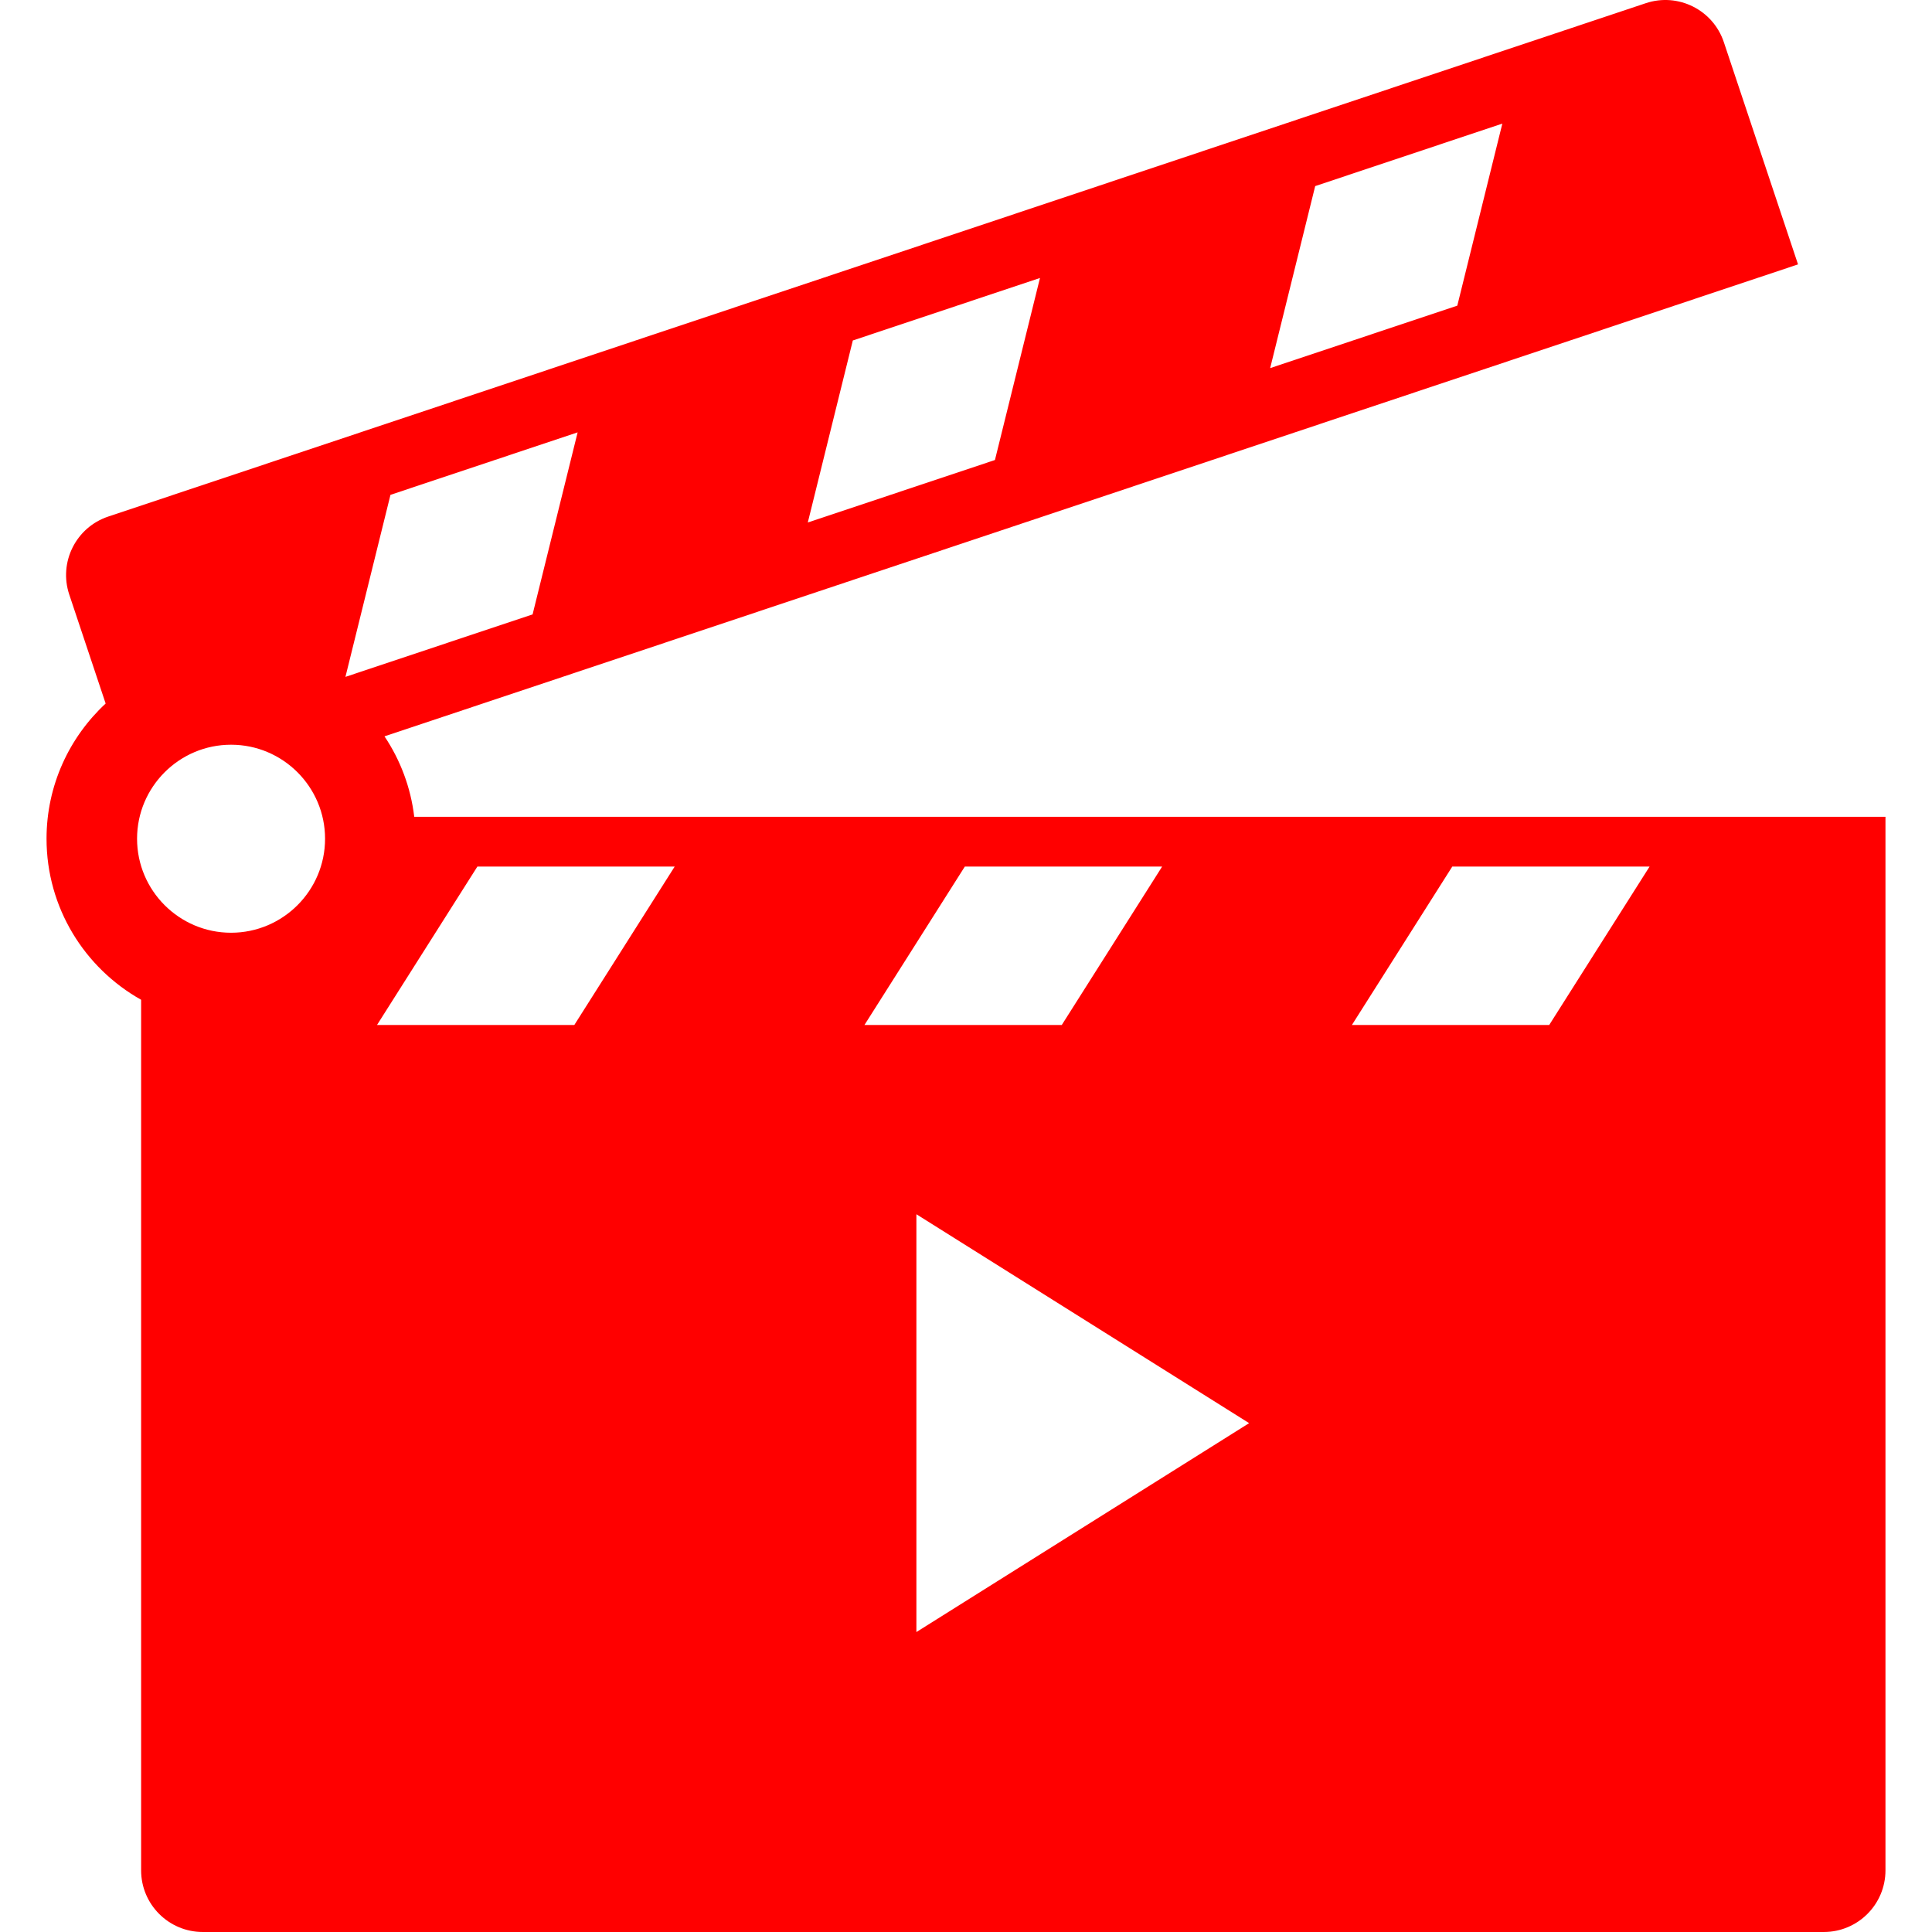
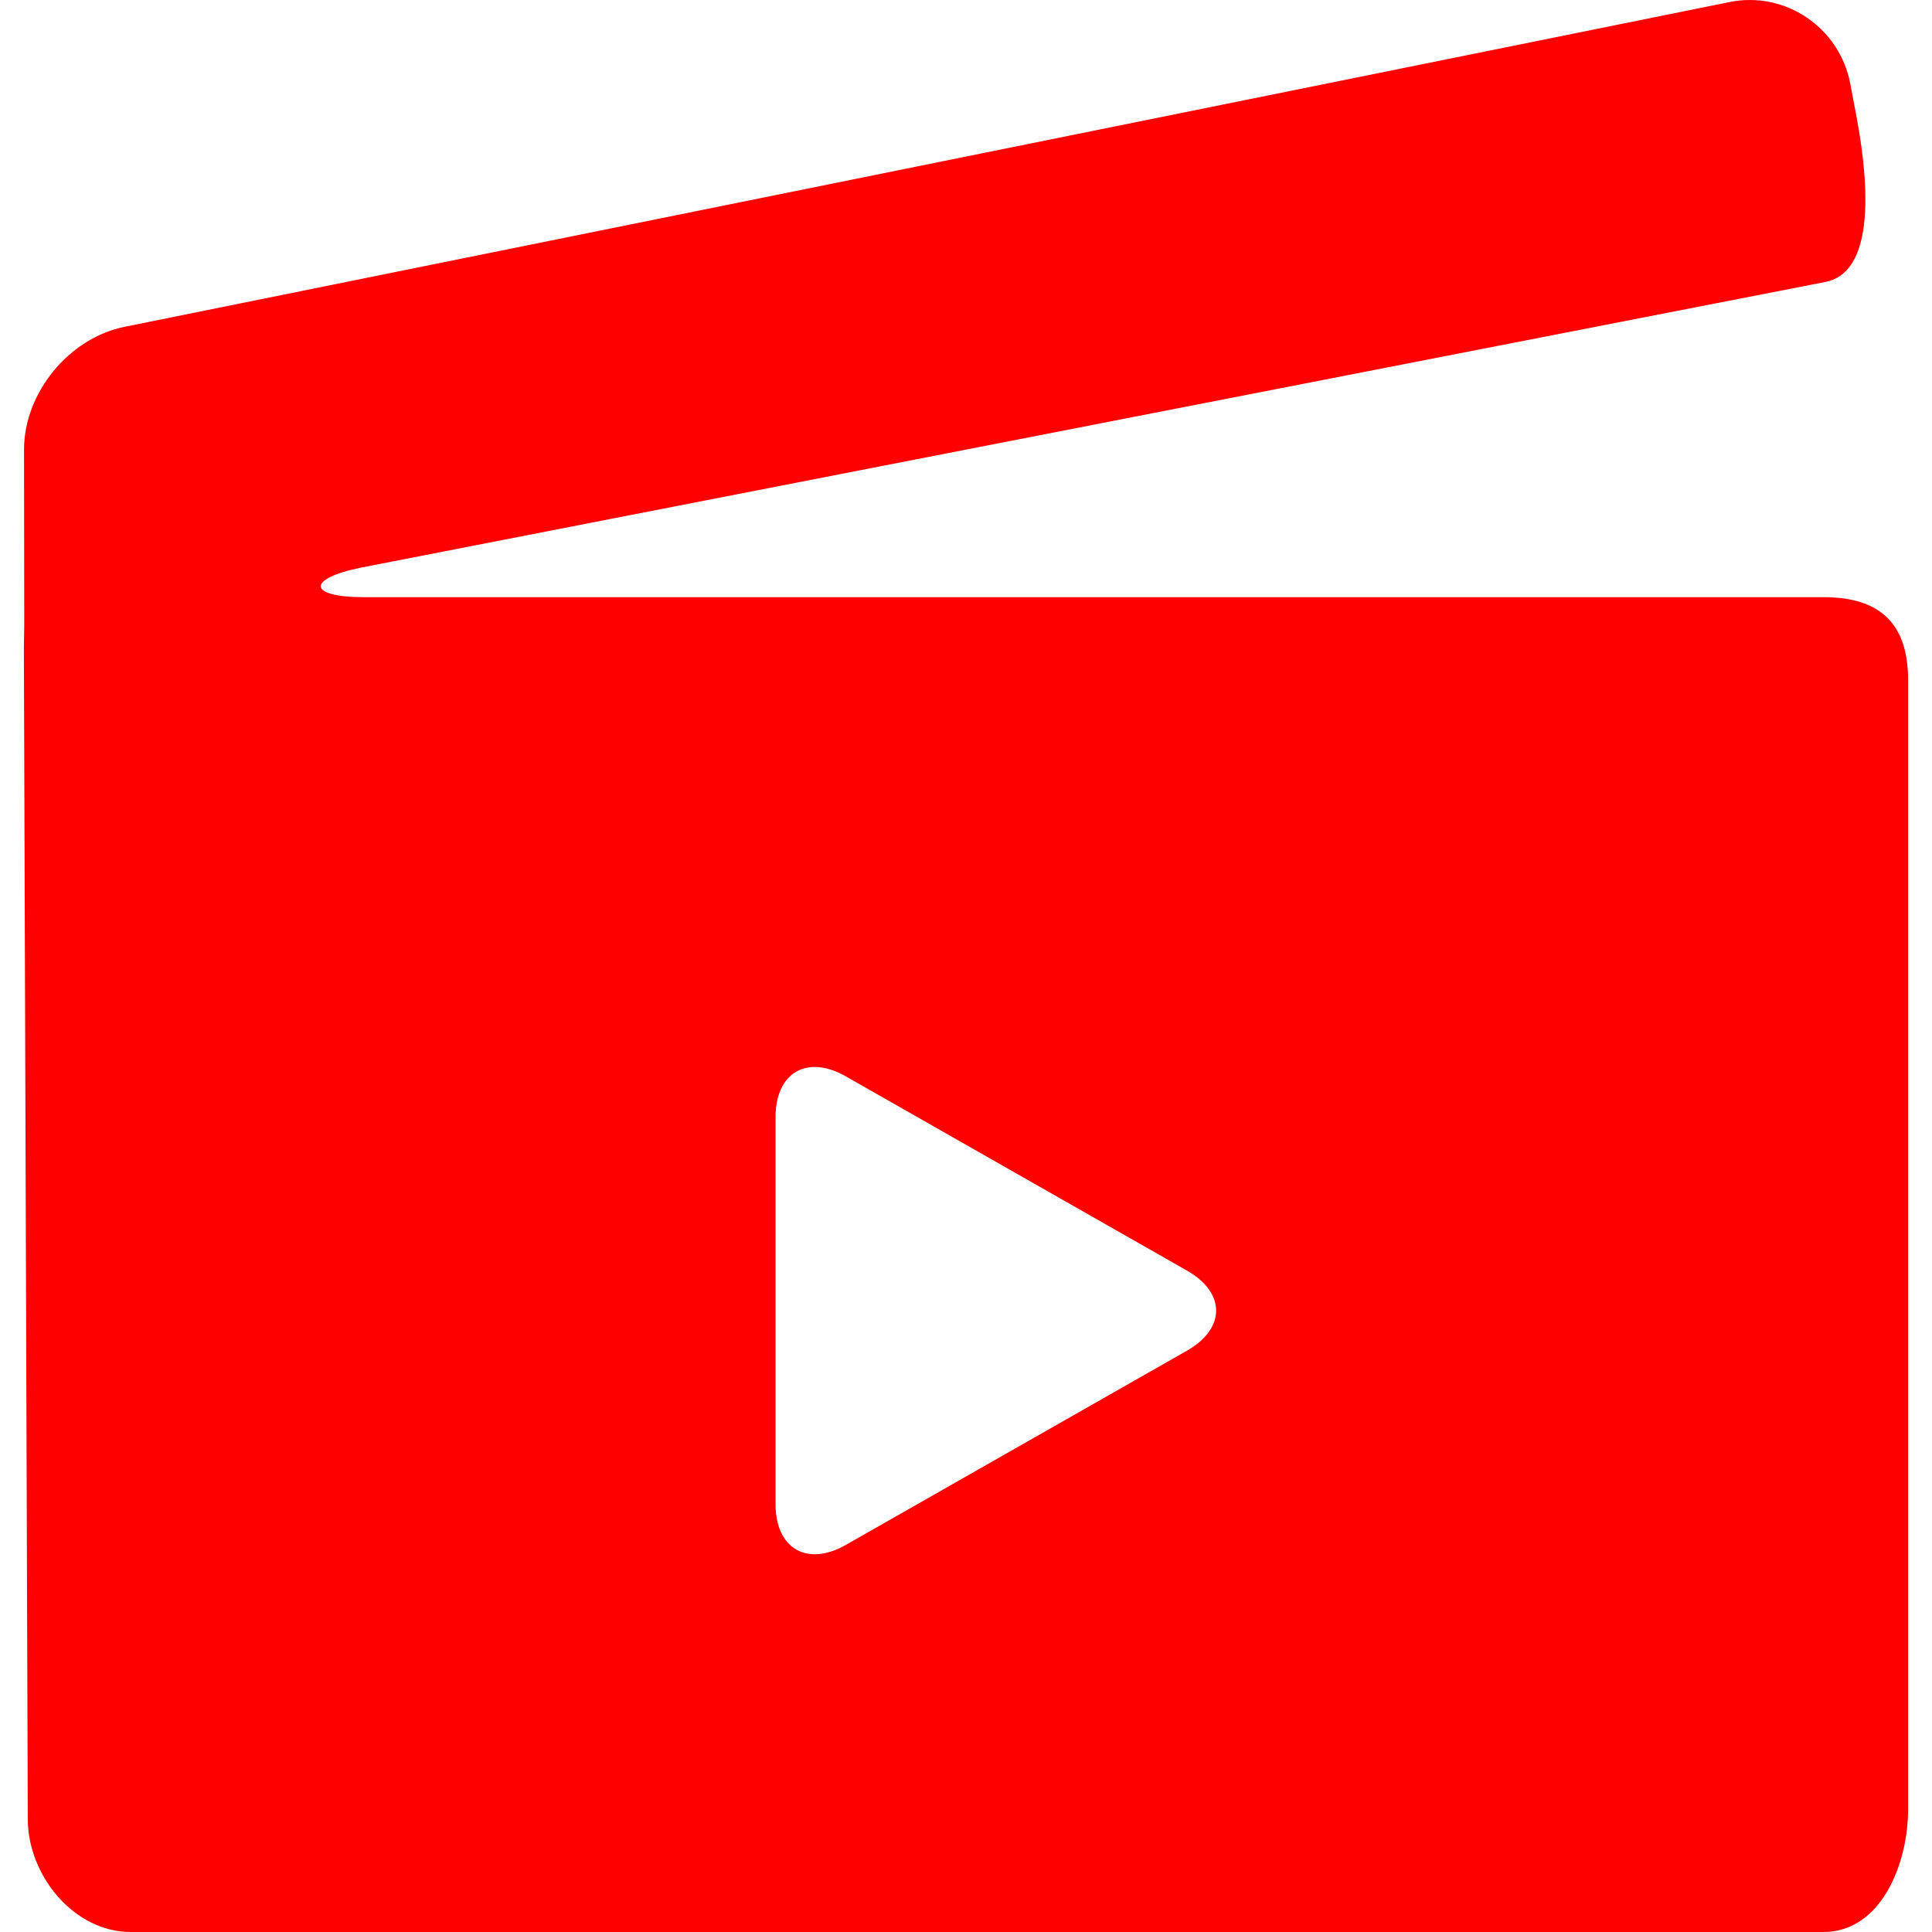
- <svg xmlns="http://www.w3.org/2000/svg" version="1.1" id="Capa_1" x="0px" y="0px" viewBox="0 0 277.446 277.446" style="enable-background:new 0 0 277.446 277.446; fill:red;" xml:space="preserve">
-   <path d="M59.488,117.299c-0.504-4.237-2.007-8.171-4.273-11.556l202.992-67.776L247.552,6.051  c-1.549-4.638-6.566-7.141-11.201-5.594L15.54,74.182c-4.635,1.547-7.143,6.563-5.594,11.201l5.225,15.647  c-5.216,4.843-8.488,11.752-8.488,19.415c0,9.924,5.486,18.586,13.582,23.127v125.02c0,4.891,3.967,8.853,8.854,8.853h232.793  c4.885,0,8.852-3.963,8.852-8.853V117.299H59.488z M188.869,26.724l26.875-8.973l-6.467,26.14l-26.875,8.973L188.869,26.724z   M122.47,48.893l26.877-8.973l-6.467,26.139l-26.875,8.974L122.47,48.893z M33.181,133.946c-7.442,0-13.498-6.056-13.498-13.5  c0-7.444,6.056-13.5,13.498-13.5c7.444,0,13.5,6.056,13.5,13.5C46.681,127.89,40.625,133.946,33.181,133.946z M56.074,71.062  l26.877-8.973l-6.467,26.14l-26.877,8.974L56.074,71.062z M82.476,147.192H54.142l14.412-22.746h28.334L82.476,147.192z   M138.554,124.446h28.334l-14.412,22.746h-28.334L138.554,124.446z M131.599,234.372v-60l47.783,30L131.599,234.372z   M222.476,147.192h-28.334l14.412-22.746h28.334L222.476,147.192z" />
+ <svg xmlns="http://www.w3.org/2000/svg" version="1.1" id="Capa_1" x="0px" y="0px" width="456.736px" height="456.736px" viewBox="0 0 456.736 456.736" style="enable-background:new 0 0 456.736 456.736;" xml:space="preserve" fill="red">
+   <g>
+     <g>
+       <path d="M431.089,141.174H86.026c-13.397,0-13.607-4.418-0.469-7.028l345.991-67.492c13.139-2.61,9.543-28.076,6.932-41.214    l-1.1-5.843c-2.609-13.139-15.365-21.774-28.496-19.115L29.416,77.268C16.287,79.926,5.663,92.902,5.682,106.299l0.048,41.435    l-0.086,5.527l0.927,276.796c0.038,13.388,10.939,26.68,24.336,26.68h400.182c13.387,0,20.004-15.73,20.004-29.118V160.825    C451.093,147.428,444.476,141.174,431.089,141.174z M280.612,319.304l-40.324,22.96l-40.325,22.96    c-9.18,5.221-16.62,0.898-16.62-9.668v-45.719v-45.718c0-10.566,7.439-14.889,16.62-9.658l40.325,22.959l40.324,22.96    C289.794,305.601,289.794,314.073,280.612,319.304z" />
+     </g>
+   </g>
</svg>
